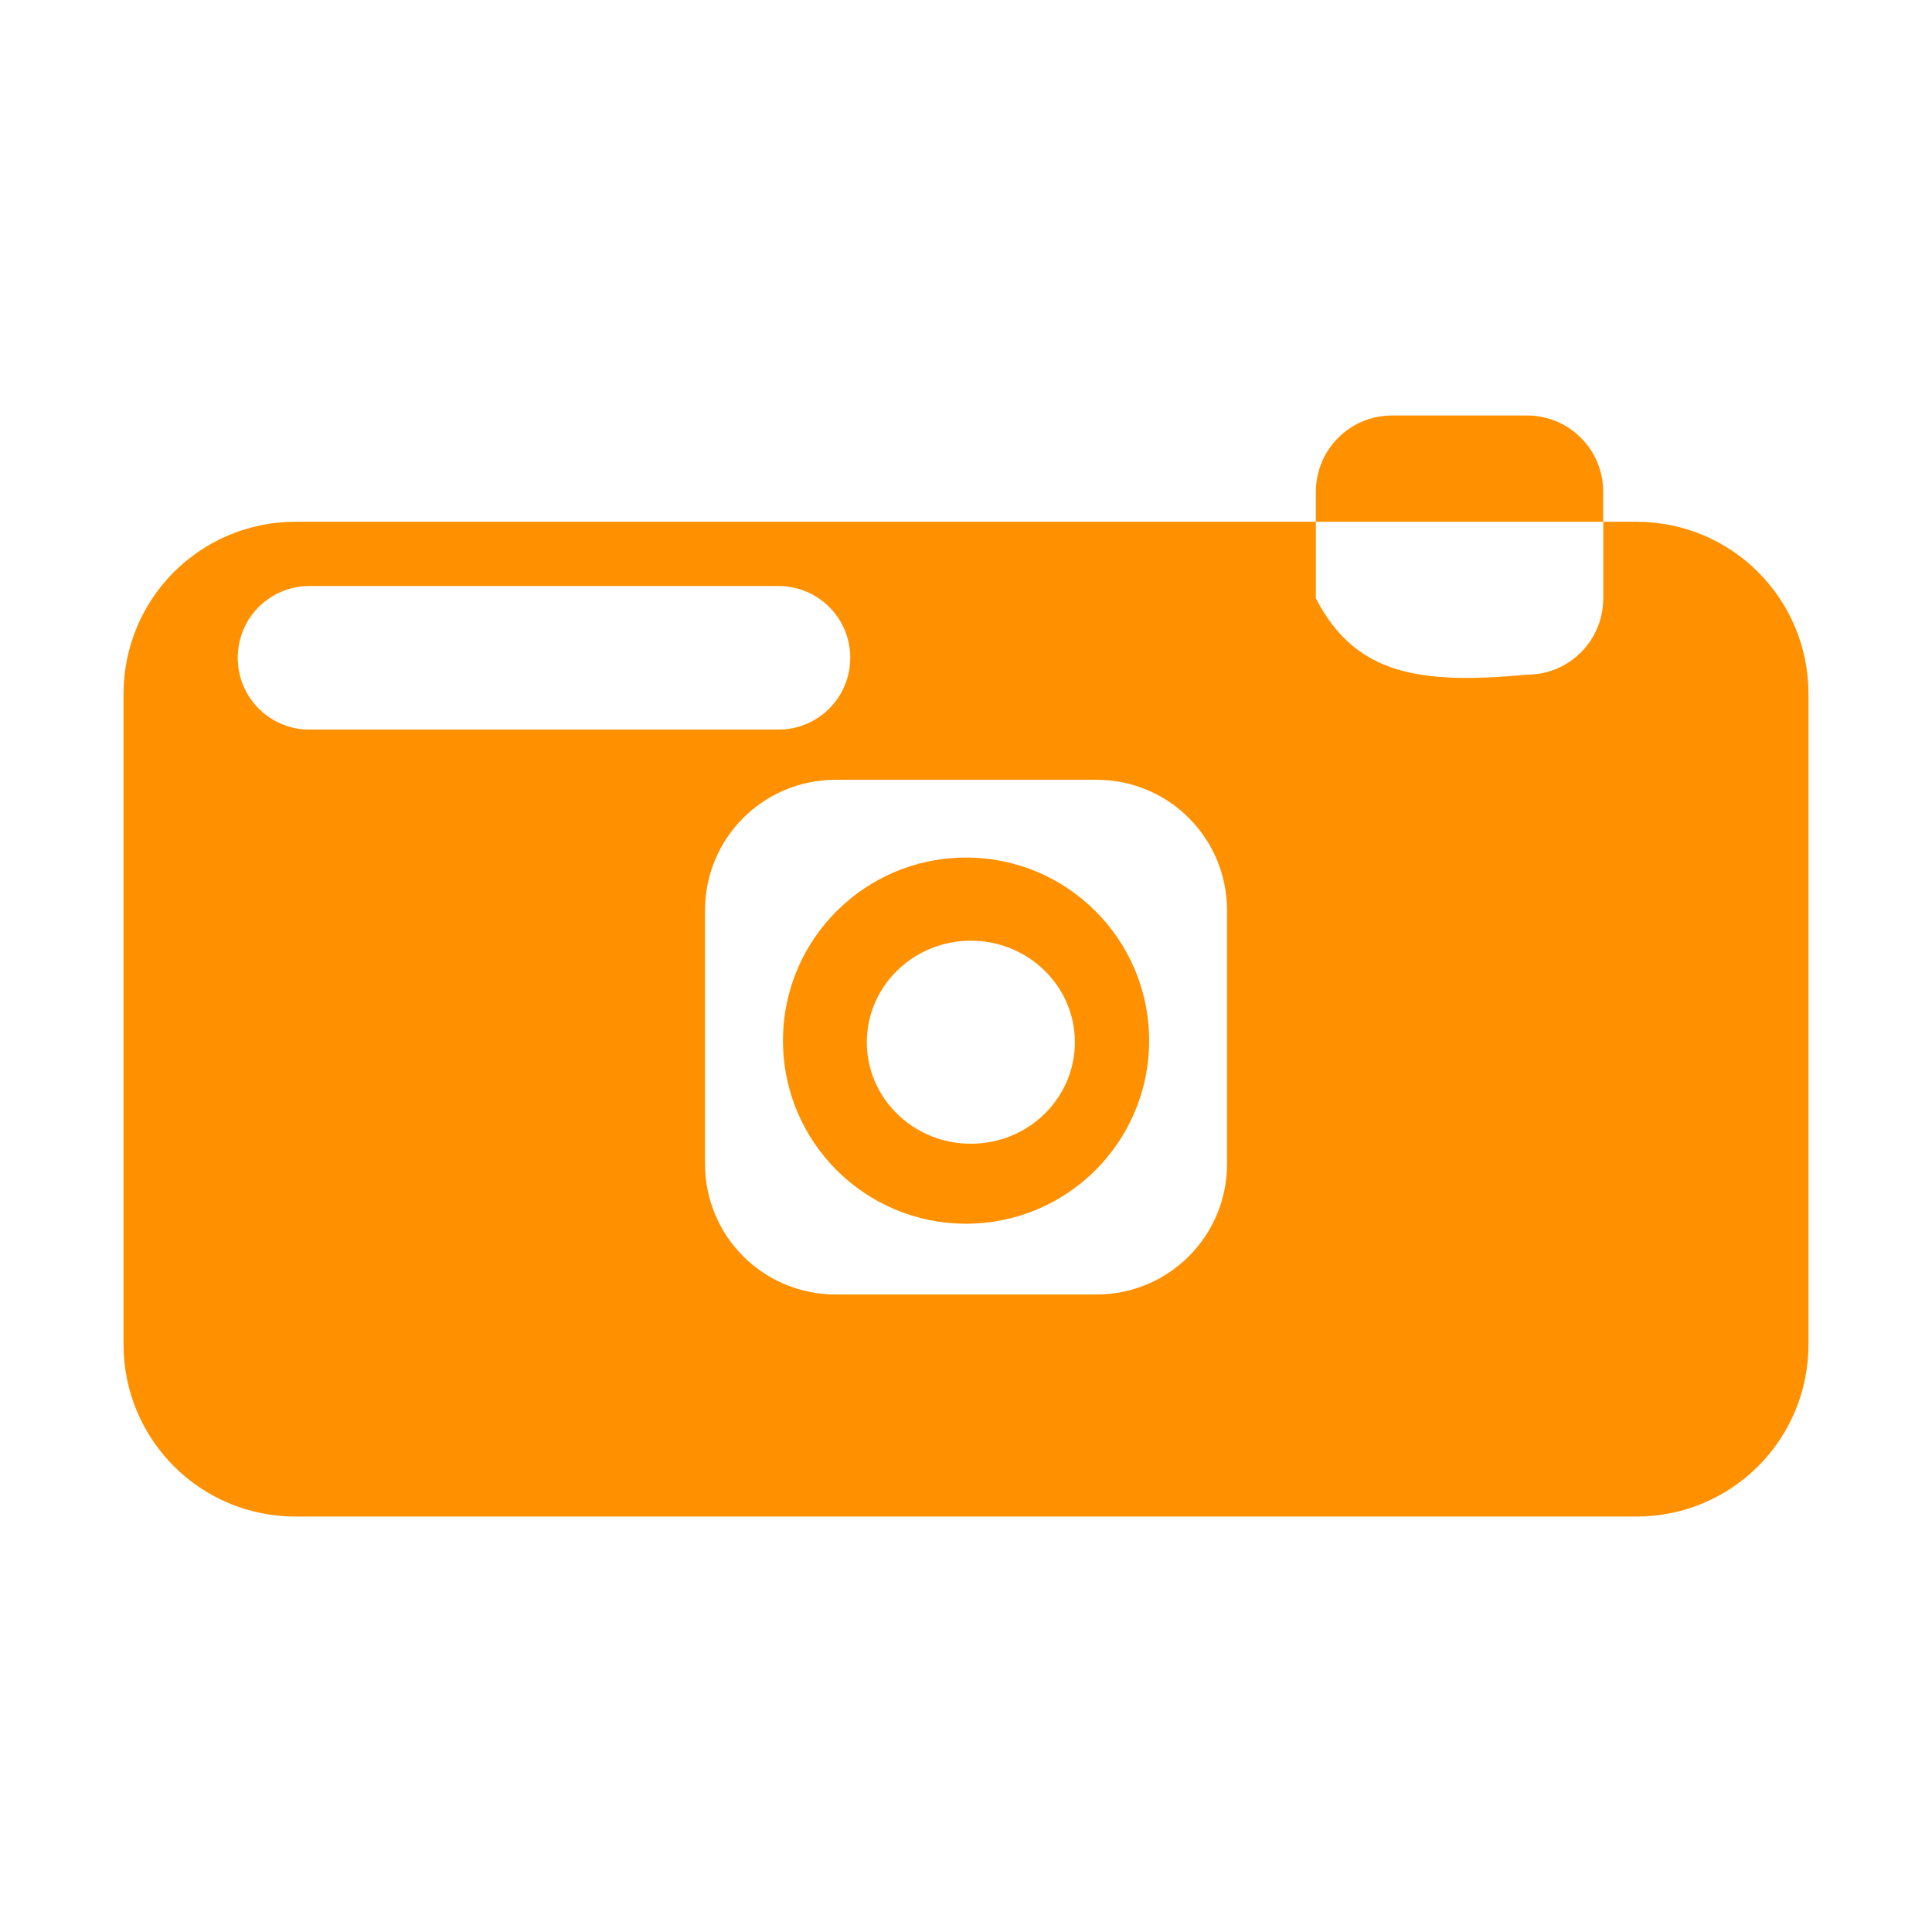
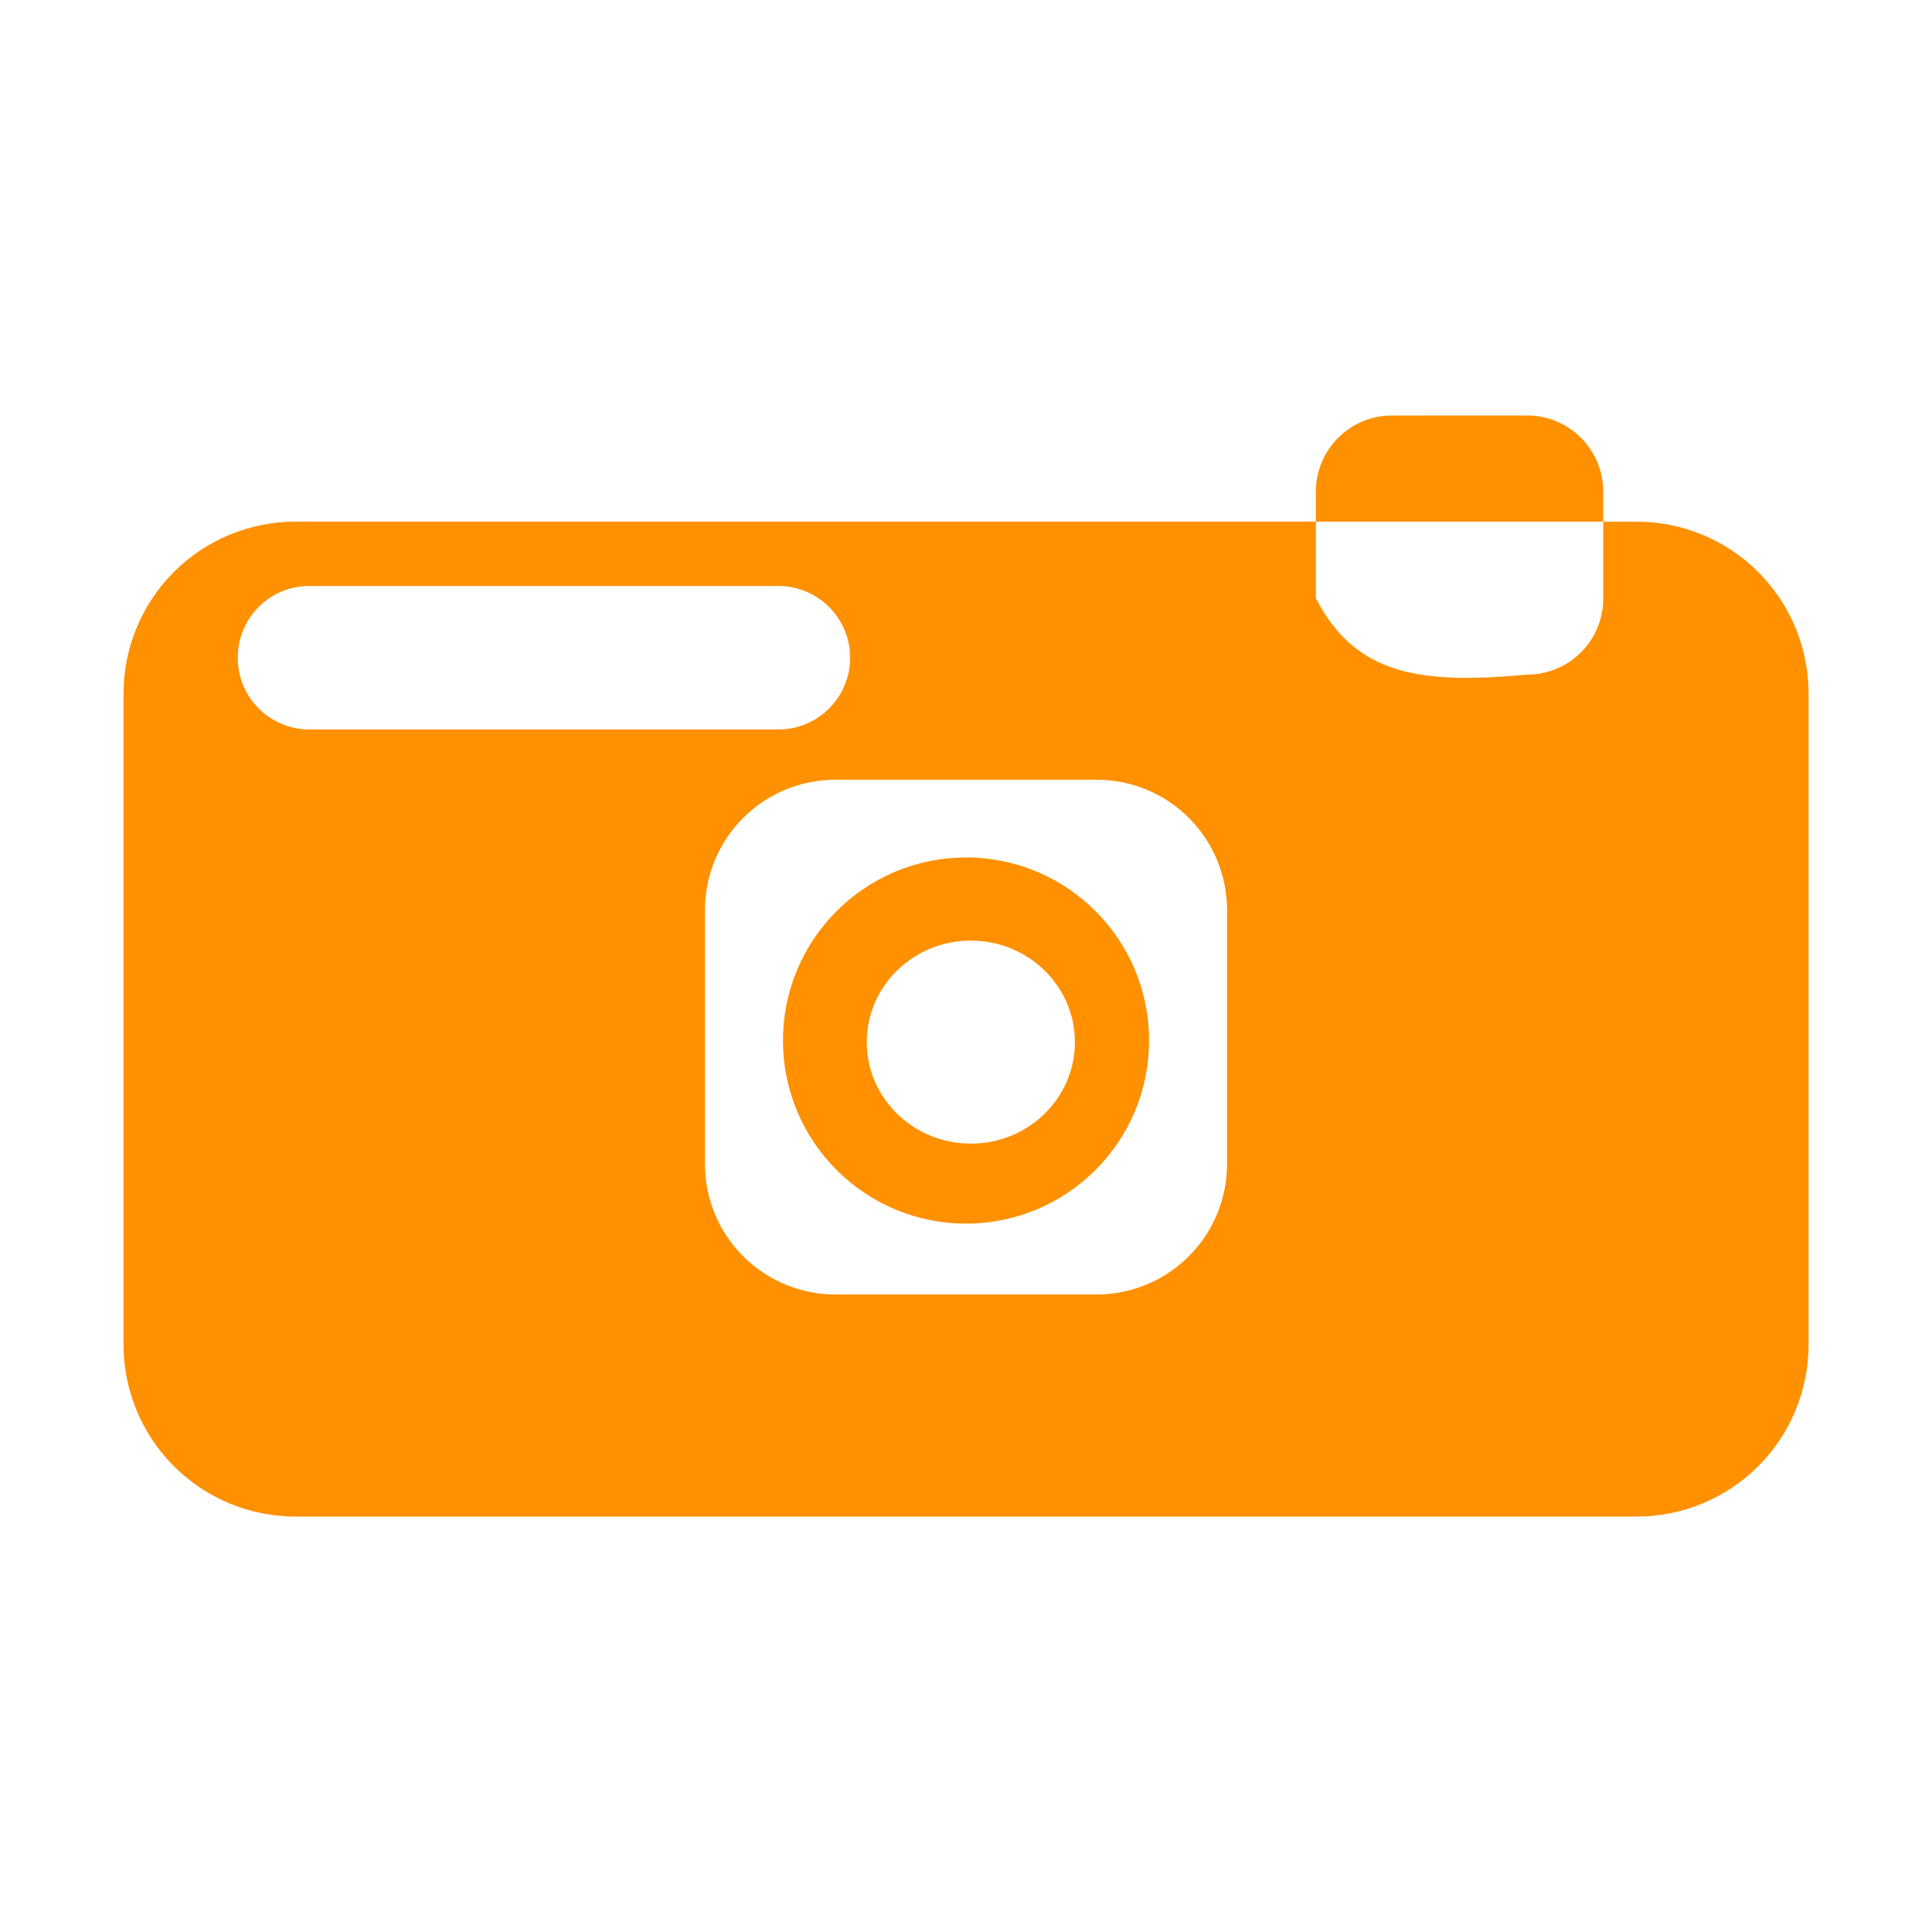
- <svg xmlns="http://www.w3.org/2000/svg" version="1.1" viewBox="0 0 33 33">
-   <path style="fill:#ff9000;fill-rule:evenodd" d="m23.779 7.097c-0.722 0-1.303 0.582-1.303 1.305v0.51h4.908v-0.51c0-0.722-0.58-1.305-1.303-1.305zm3.606 1.815v1.307c0 0.722-0.58 1.305-1.303 1.305-1.8 0.166-2.926 0.021-3.606-1.305v-1.307h-17.425c-1.63 0-2.941 1.313-2.941 2.943v11.106c0 1.63 1.311 2.943 2.941 2.943h22.898c1.63 0 2.941-1.313 2.941-2.943v-11.106c0-1.63-1.311-2.943-2.941-2.943zm-22.099 1.098h8.01c0.679 0 1.227 0.546 1.227 1.225 0 0.679-0.548 1.227-1.227 1.227h-8.01c-0.679 0-1.225-0.548-1.225-1.227 0-0.679 0.546-1.225 1.225-1.225zm8.99 3.309h4.449c1.239 0 2.234 0.996 2.234 2.234v4.324c0 1.239-0.996 2.234-2.234 2.234h-4.449c-1.239 0-2.234-0.996-2.234-2.234v-4.324c0-1.239 0.996-2.234 2.234-2.234zm2.225 1.329a3.126 3.126 0 0 0 -3.127 3.127 3.126 3.126 0 0 0 3.127 3.127 3.126 3.126 0 0 0 3.127 -3.127 3.126 3.126 0 0 0 -3.127 -3.127zm0.082 1.42a1.777 1.734 0 0 1 1.777 1.734 1.777 1.734 0 0 1 -1.777 1.734 1.777 1.734 0 0 1 -1.777 -1.734 1.777 1.734 0 0 1 1.777 -1.734z" />
+ <svg xmlns="http://www.w3.org/2000/svg" viewBox="0 0 33 33">
+   <path d="M23.779 7.097A1.3 1.3 0 0 0 22.476 8.4v.51h4.908V8.4a1.3 1.3 0 0 0-1.302-1.304zm3.606 1.814v1.307a1.3 1.3 0 0 1-1.303 1.305c-1.8.166-2.926.02-3.606-1.305V8.91H5.051a2.936 2.936 0 0 0-2.941 2.943V22.96a2.936 2.936 0 0 0 2.941 2.944H27.95a2.936 2.936 0 0 0 2.942-2.944V11.854a2.936 2.936 0 0 0-2.942-2.943zm-22.1 1.098h8.01a1.225 1.225 0 1 1 0 2.451h-8.01a1.223 1.223 0 0 1-1.224-1.226c0-.68.546-1.225 1.224-1.225zm8.99 3.309h4.45c1.238 0 2.234.995 2.234 2.234v4.324a2.229 2.229 0 0 1-2.234 2.235h-4.45a2.229 2.229 0 0 1-2.234-2.235v-4.324c0-1.239.996-2.234 2.235-2.234zm2.226 1.329a3.126 3.126 0 0 0-3.127 3.127A3.126 3.126 0 0 0 16.5 20.9a3.126 3.126 0 0 0 3.127-3.127 3.126 3.126 0 0 0-3.127-3.127zm.082 1.42A1.777 1.734 0 0 1 18.36 17.8a1.777 1.734 0 0 1-1.777 1.734 1.777 1.734 0 0 1-1.778-1.734 1.777 1.734 0 0 1 1.778-1.734z" fill="#ff9000" fill-rule="evenodd" />
</svg>
